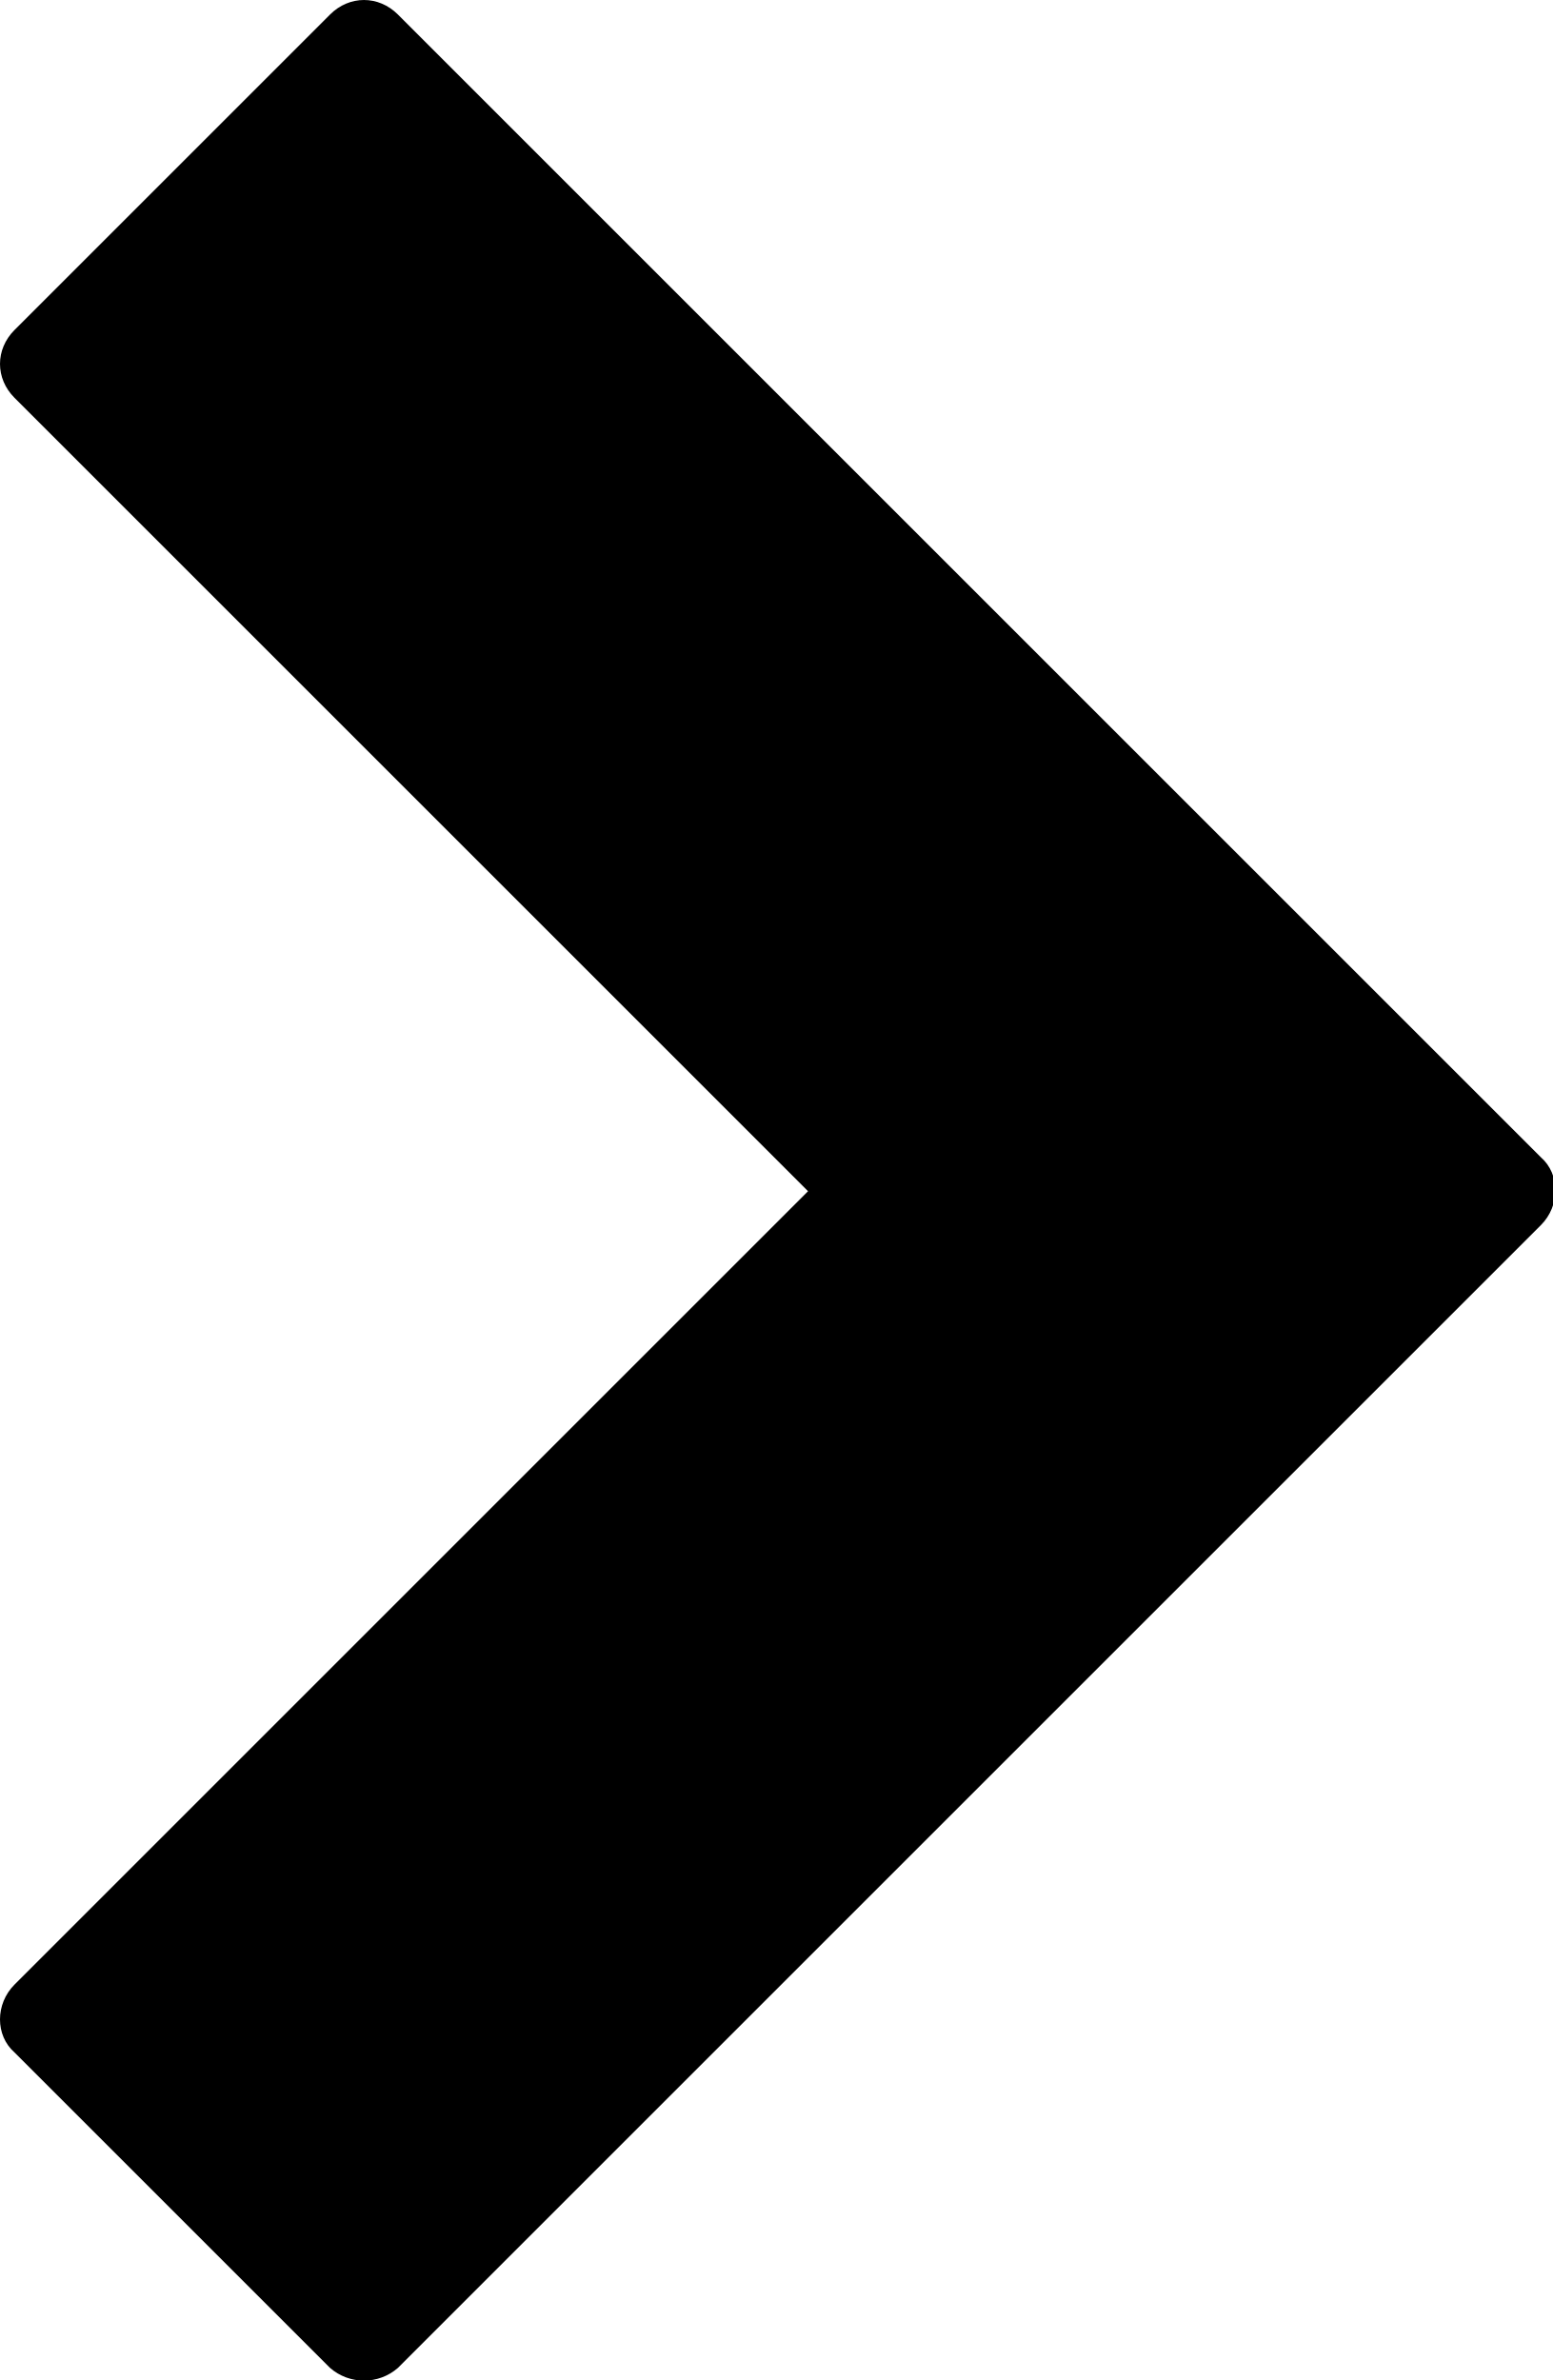
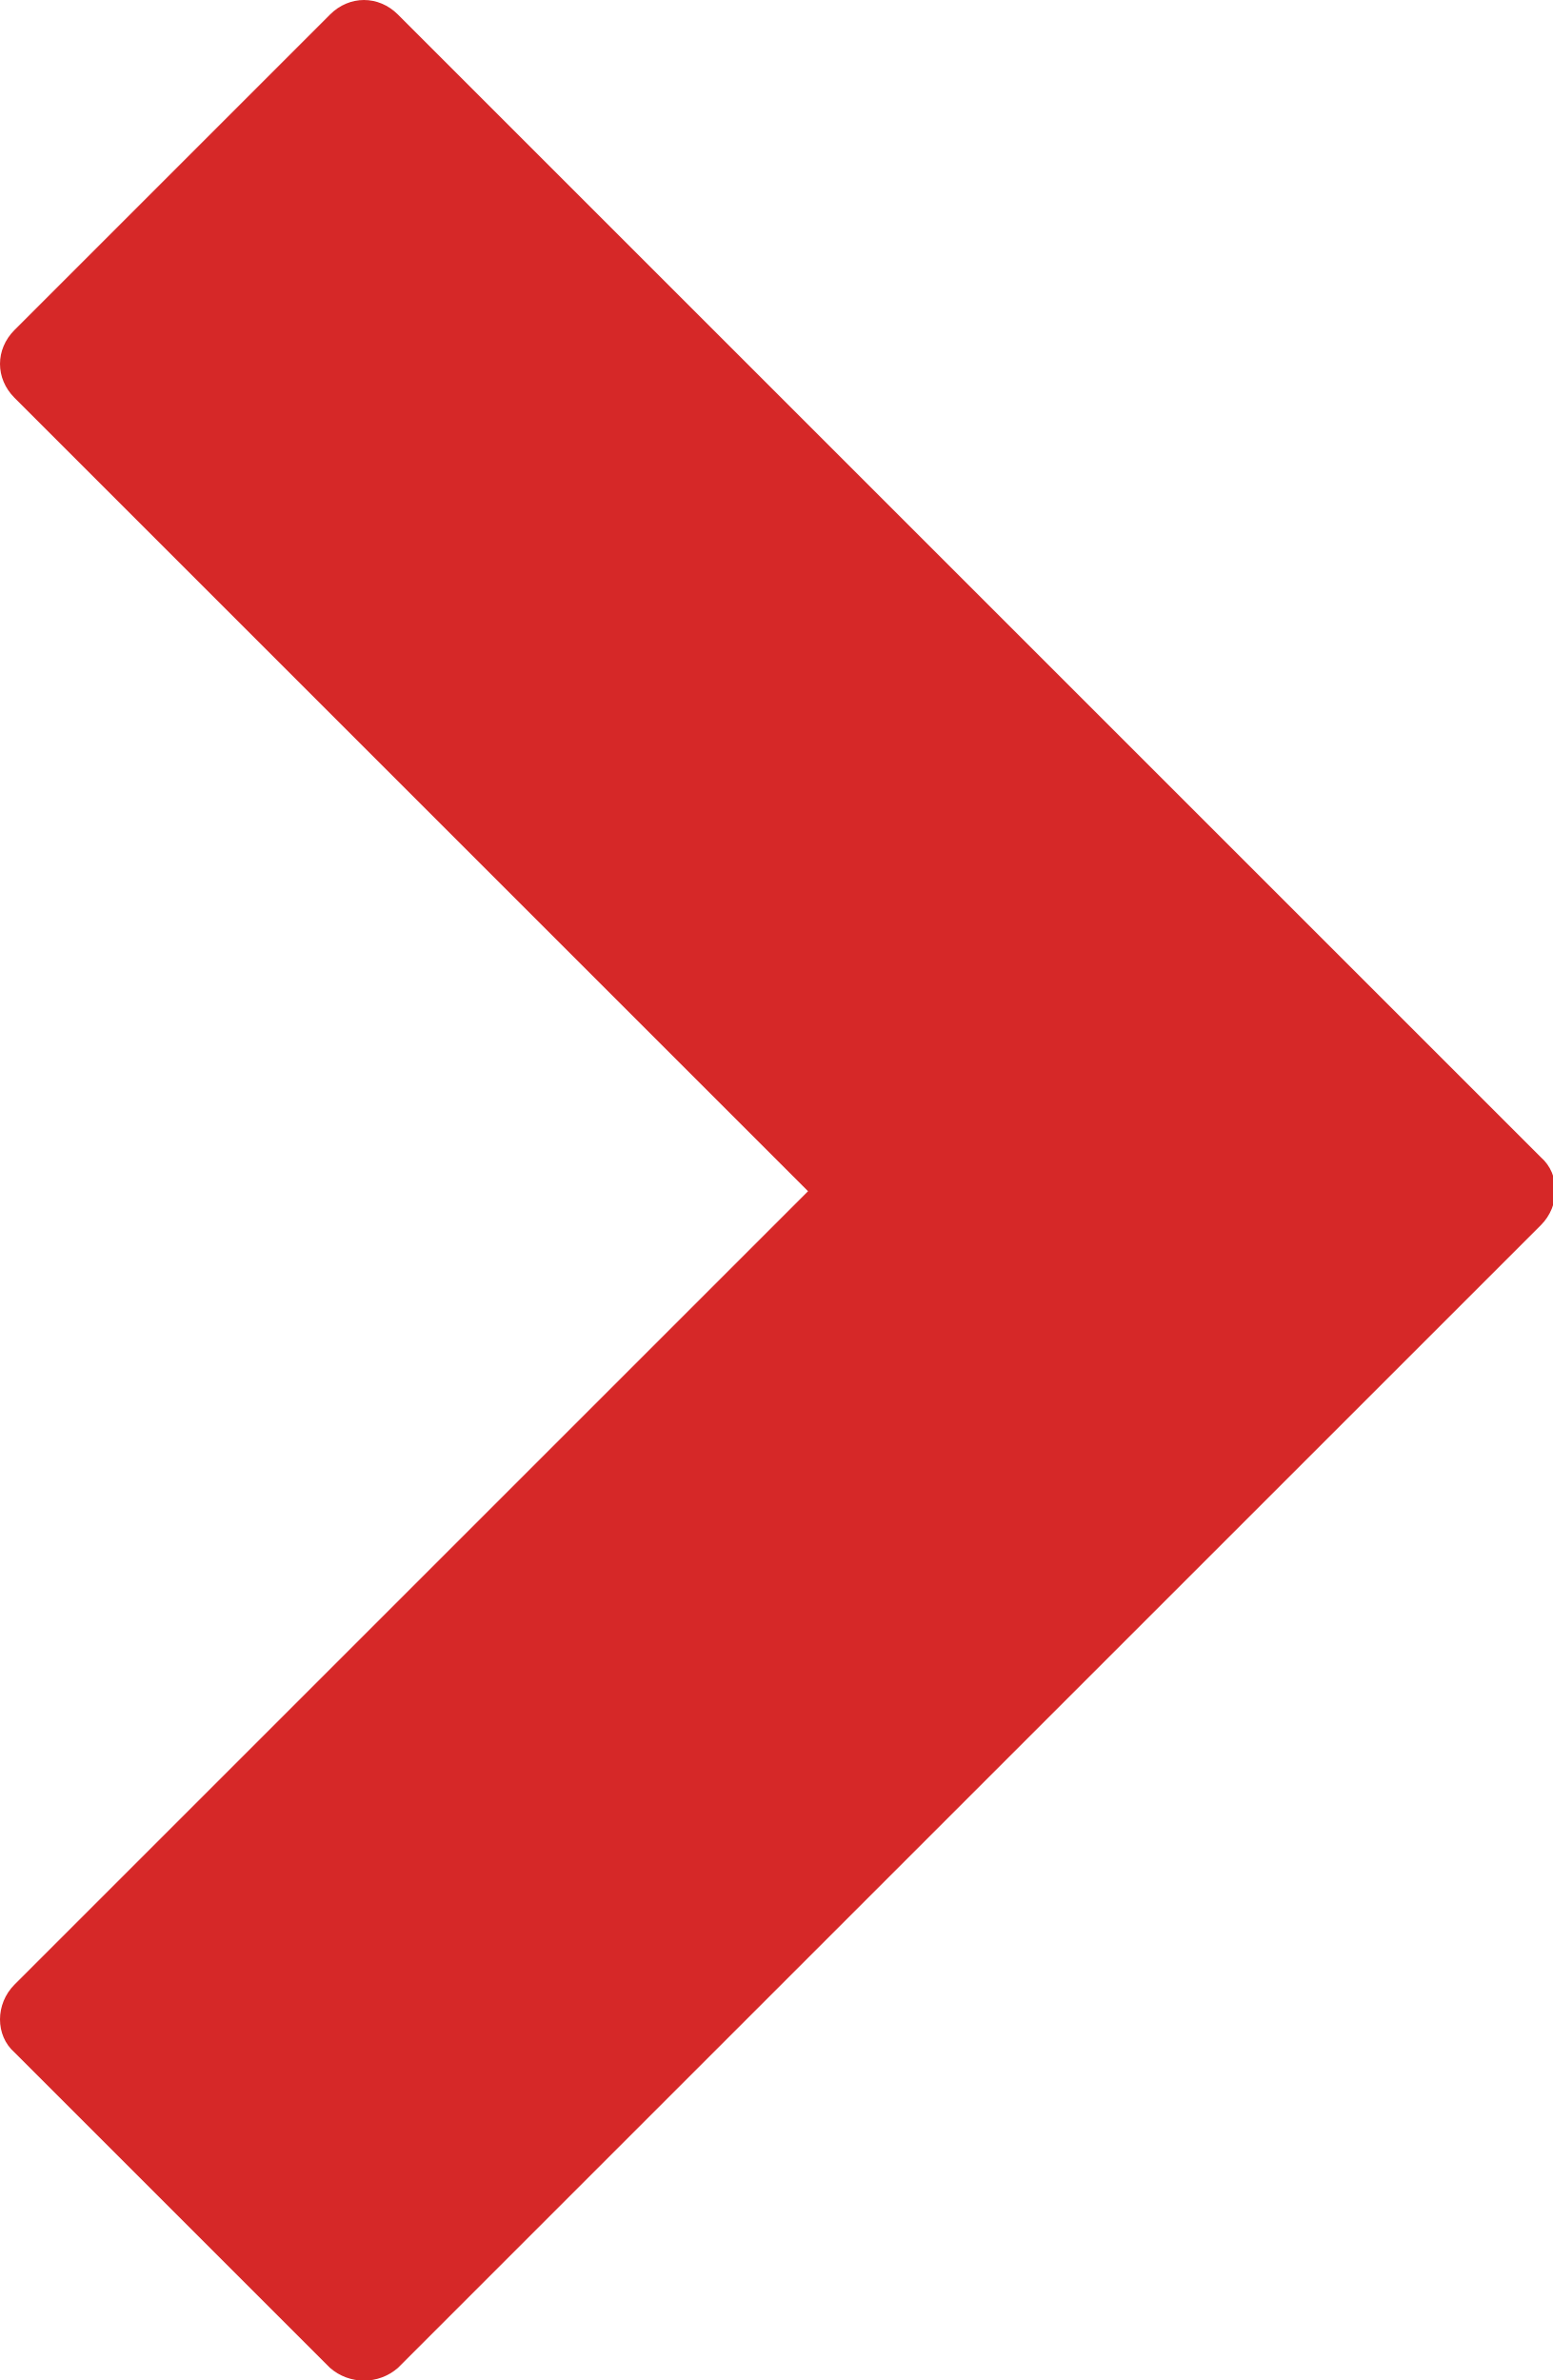
- <svg xmlns="http://www.w3.org/2000/svg" version="1.1" id="Layer_2" x="0px" y="0px" viewBox="-255 347 64 98.1" enable-background="new -255 347 64 98.1" xml:space="preserve">
+ <svg xmlns="http://www.w3.org/2000/svg" version="1.1" id="Layer_2" x="0px" y="0px" viewBox="-255 347 64 98.1" enable-background="new -255 347 64 98.1" xml:space="preserve" fill="#d62828">
  <path d="M-238.6,444.6l47.1-47.1c0.8-0.8,0.8-2.1,0-2.8l-47.1-47.1c-0.4-0.4-0.9-0.6-1.4-0.6s-1,0.2-1.4,0.6l-13,13  c-0.4,0.4-0.6,0.9-0.6,1.4s0.2,1,0.6,1.4l32.7,32.7l-32.7,32.7c-0.8,0.8-0.8,2.1,0,2.8l13,13C-240.6,445.3-239.4,445.3-238.6,444.6z  " />
</svg>
